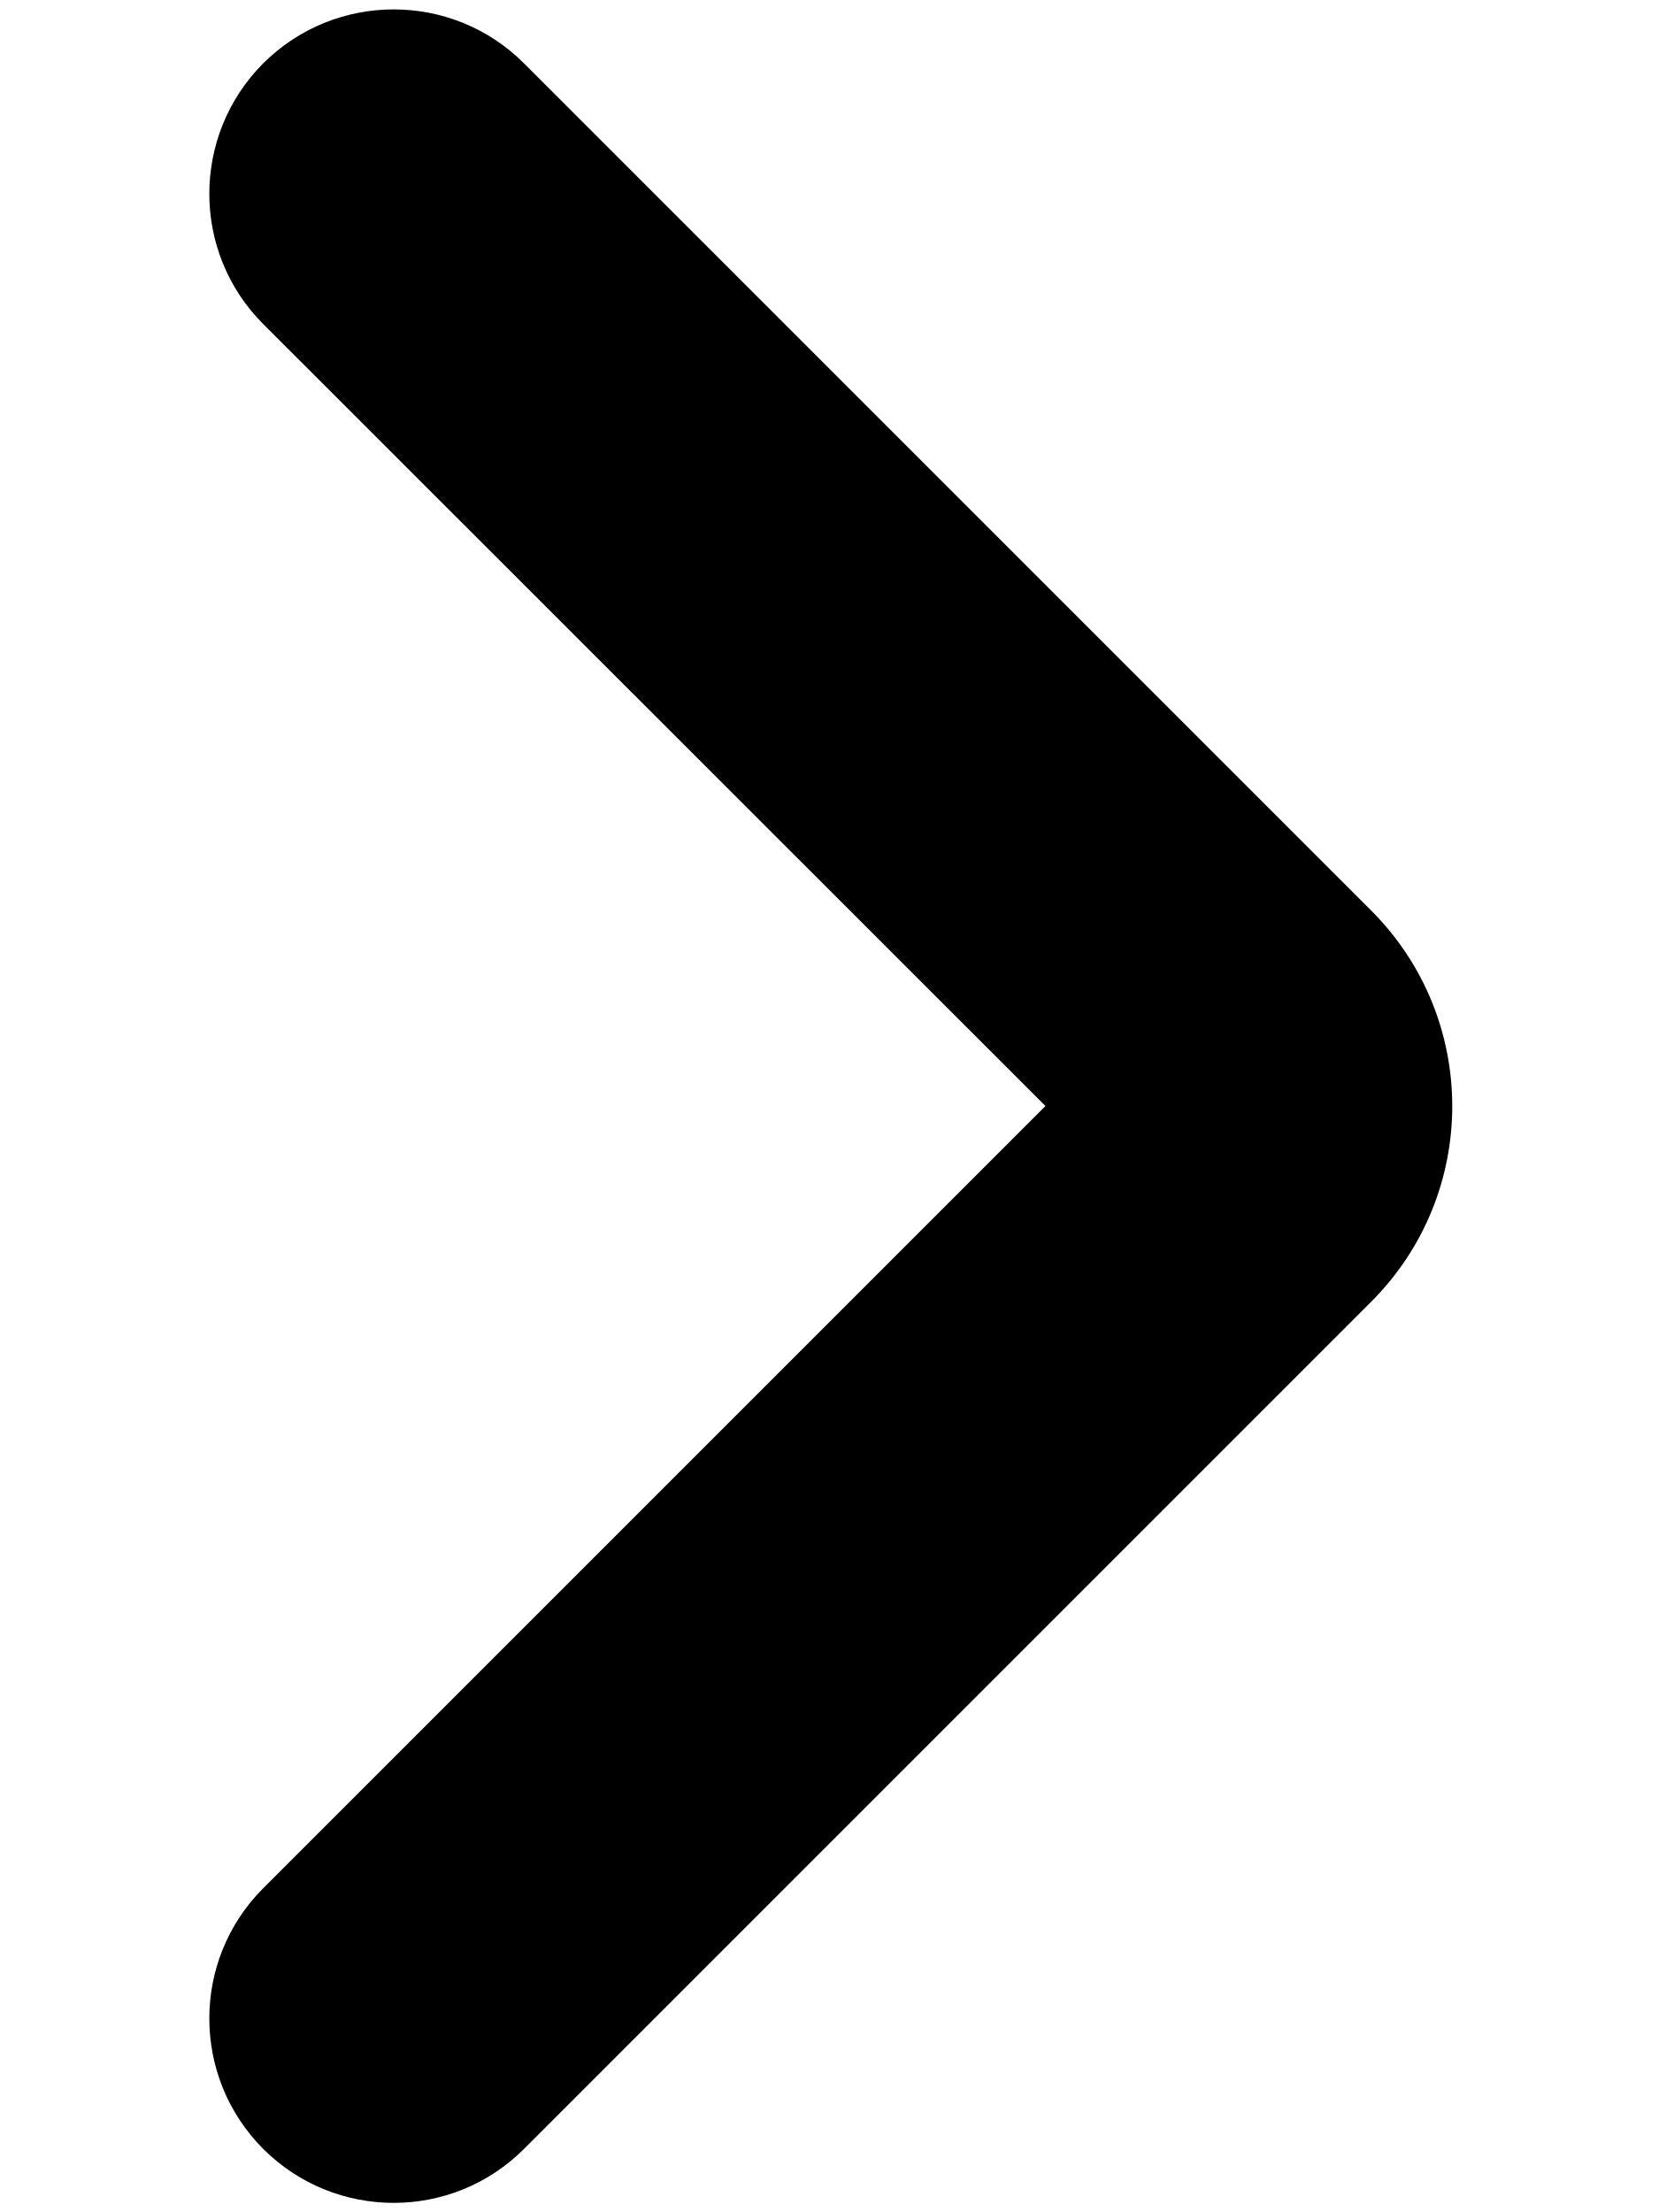
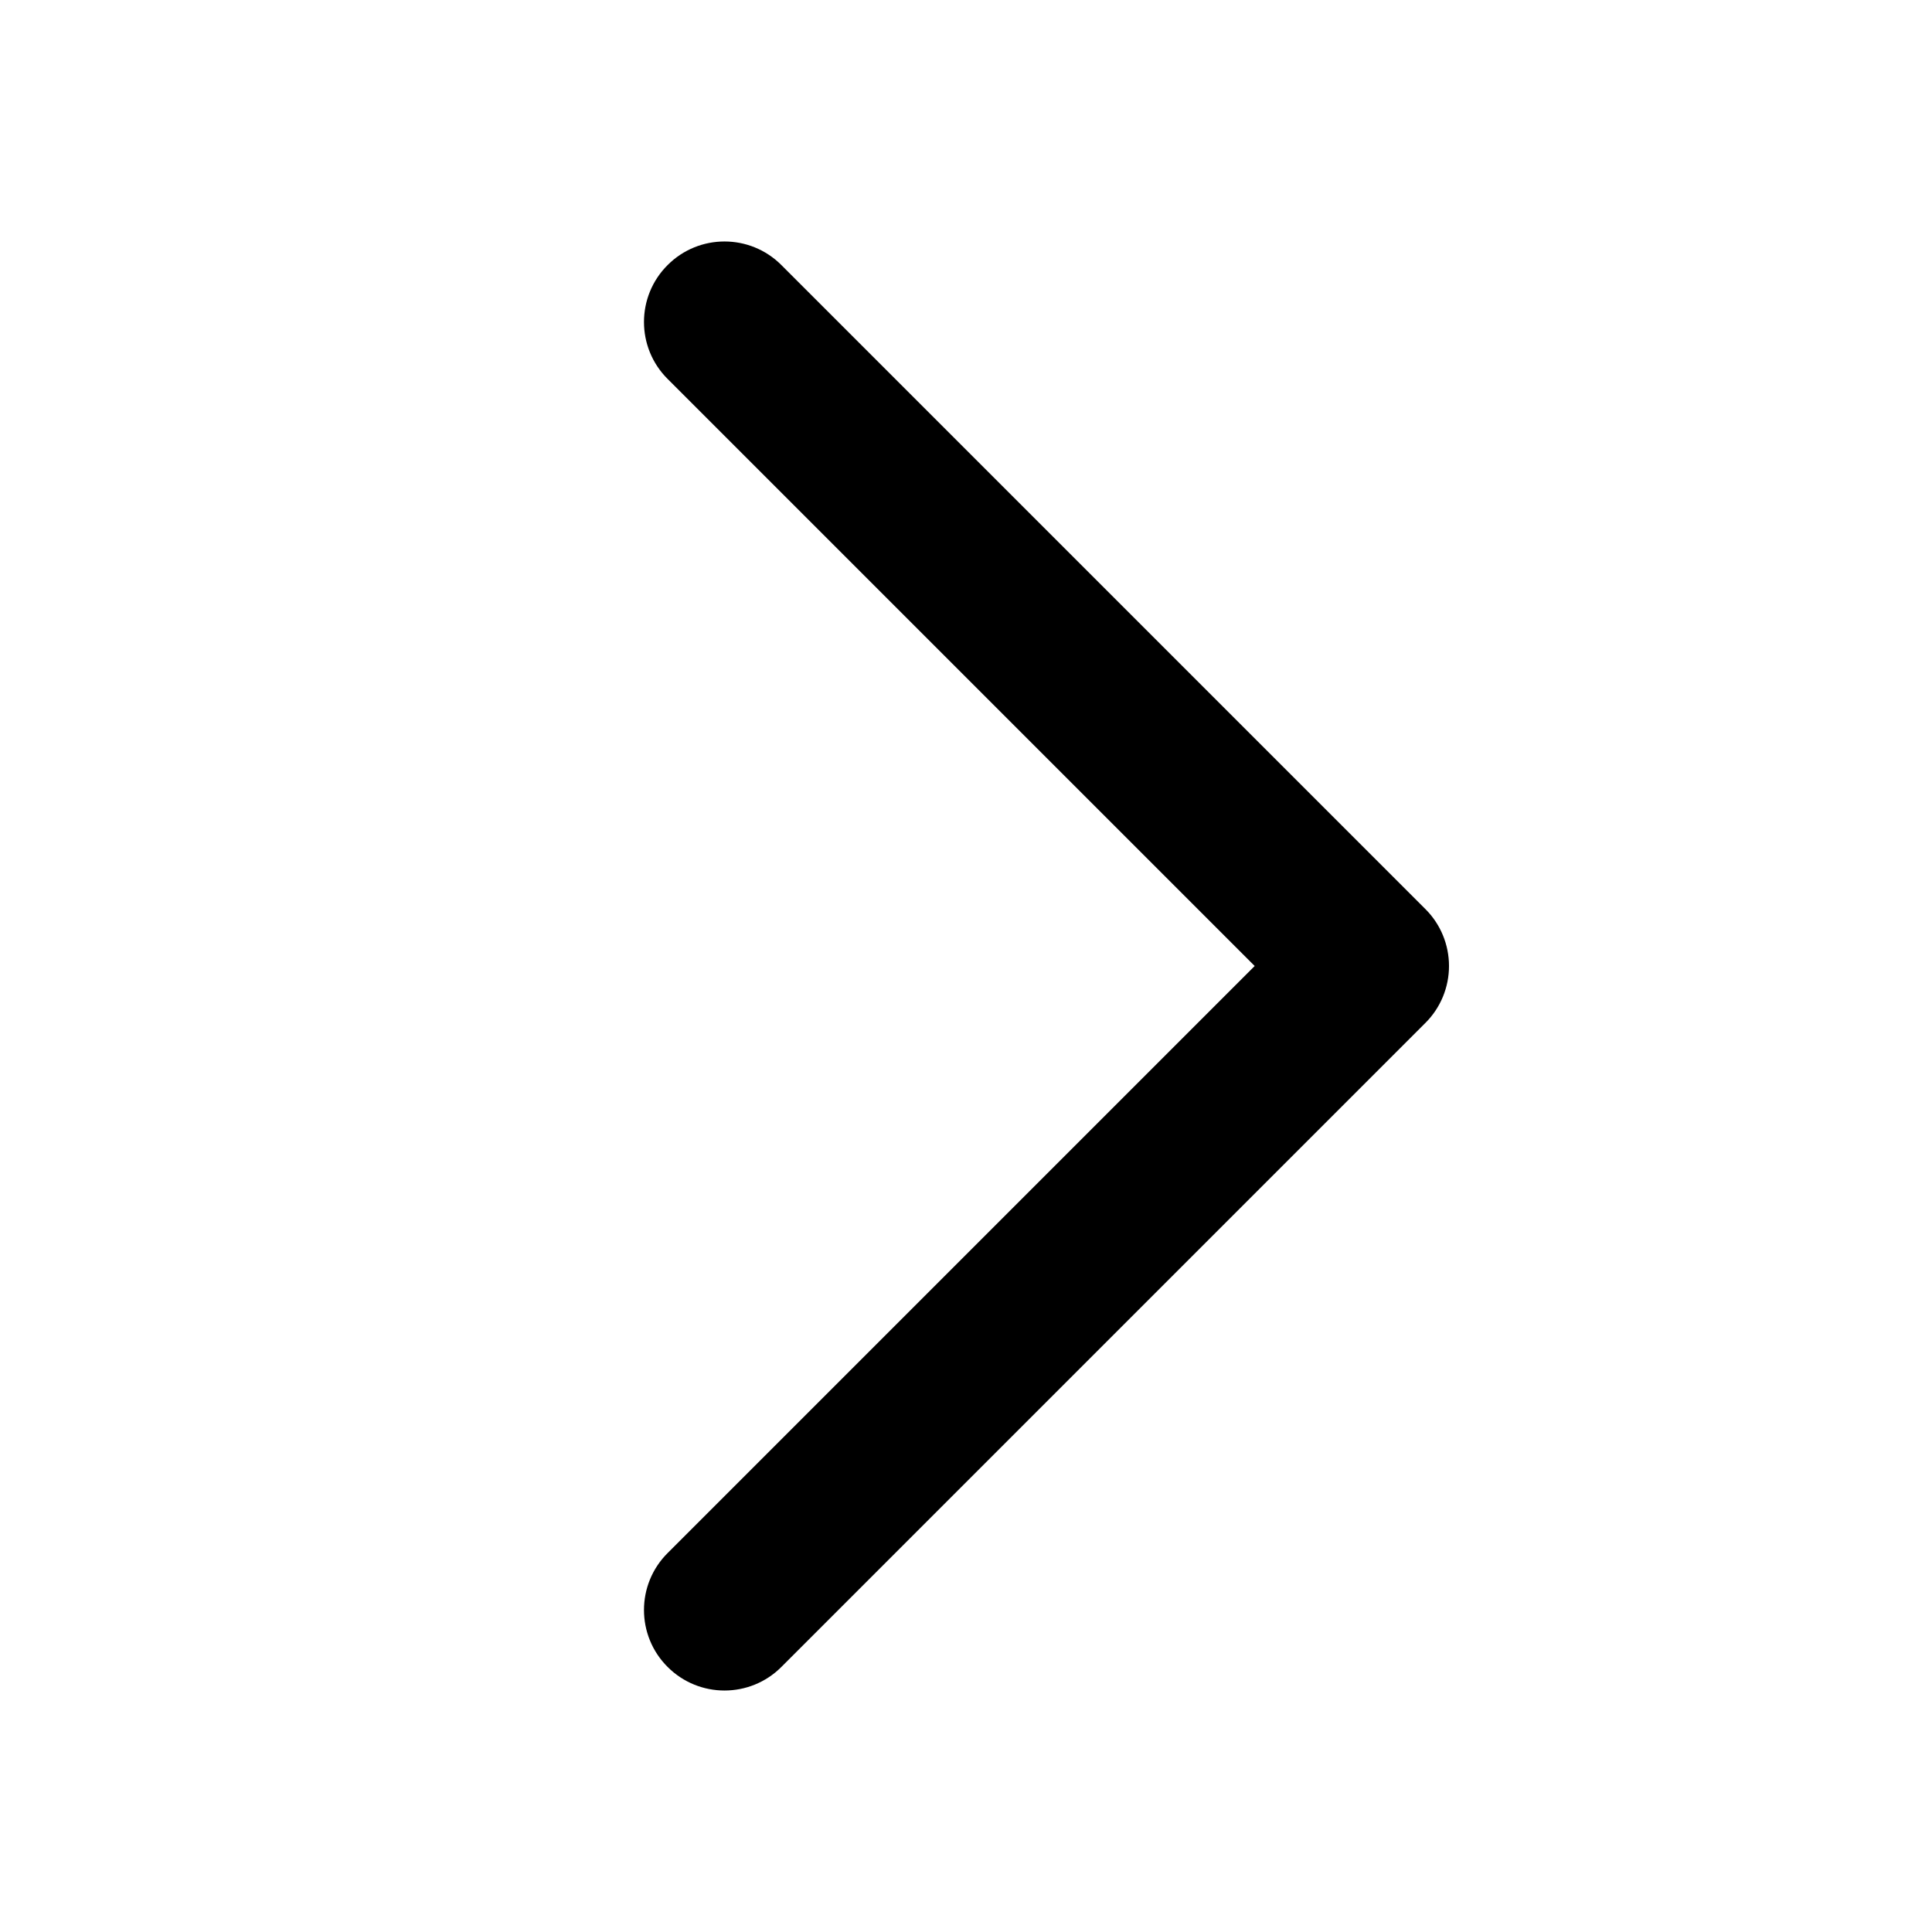
- <svg xmlns="http://www.w3.org/2000/svg" width="6" height="8" viewBox="0 0 6 8" fill="none">
-   <path d="M3.781 4L0.952 1.172C0.692 0.912 0.692 0.49 0.952 0.229C1.213 -0.031 1.635 -0.031 1.895 0.229L4.959 3.293C5.35 3.684 5.35 4.317 4.959 4.708L1.895 7.772C1.635 8.032 1.213 8.032 0.952 7.772C0.692 7.511 0.692 7.089 0.952 6.829L3.781 4Z" fill="currentColor" />
+ <svg xmlns="http://www.w3.org/2000/svg" viewBox="0 0 24 24" fill="none">
+   <path fill-rule="evenodd" clip-rule="evenodd" d="M8.293 3.293C8.683 2.902 9.317 2.902 9.707 3.293L17.707 11.293C17.895 11.48 18 11.735 18 12C18 12.265 17.895 12.52 17.707 12.707L9.707 20.707C9.317 21.098 8.683 21.098 8.293 20.707C7.902 20.317 7.902 19.683 8.293 19.293L15.586 12L8.293 4.707C7.902 4.317 7.902 3.683 8.293 3.293Z" fill="currentColor" />
</svg>
